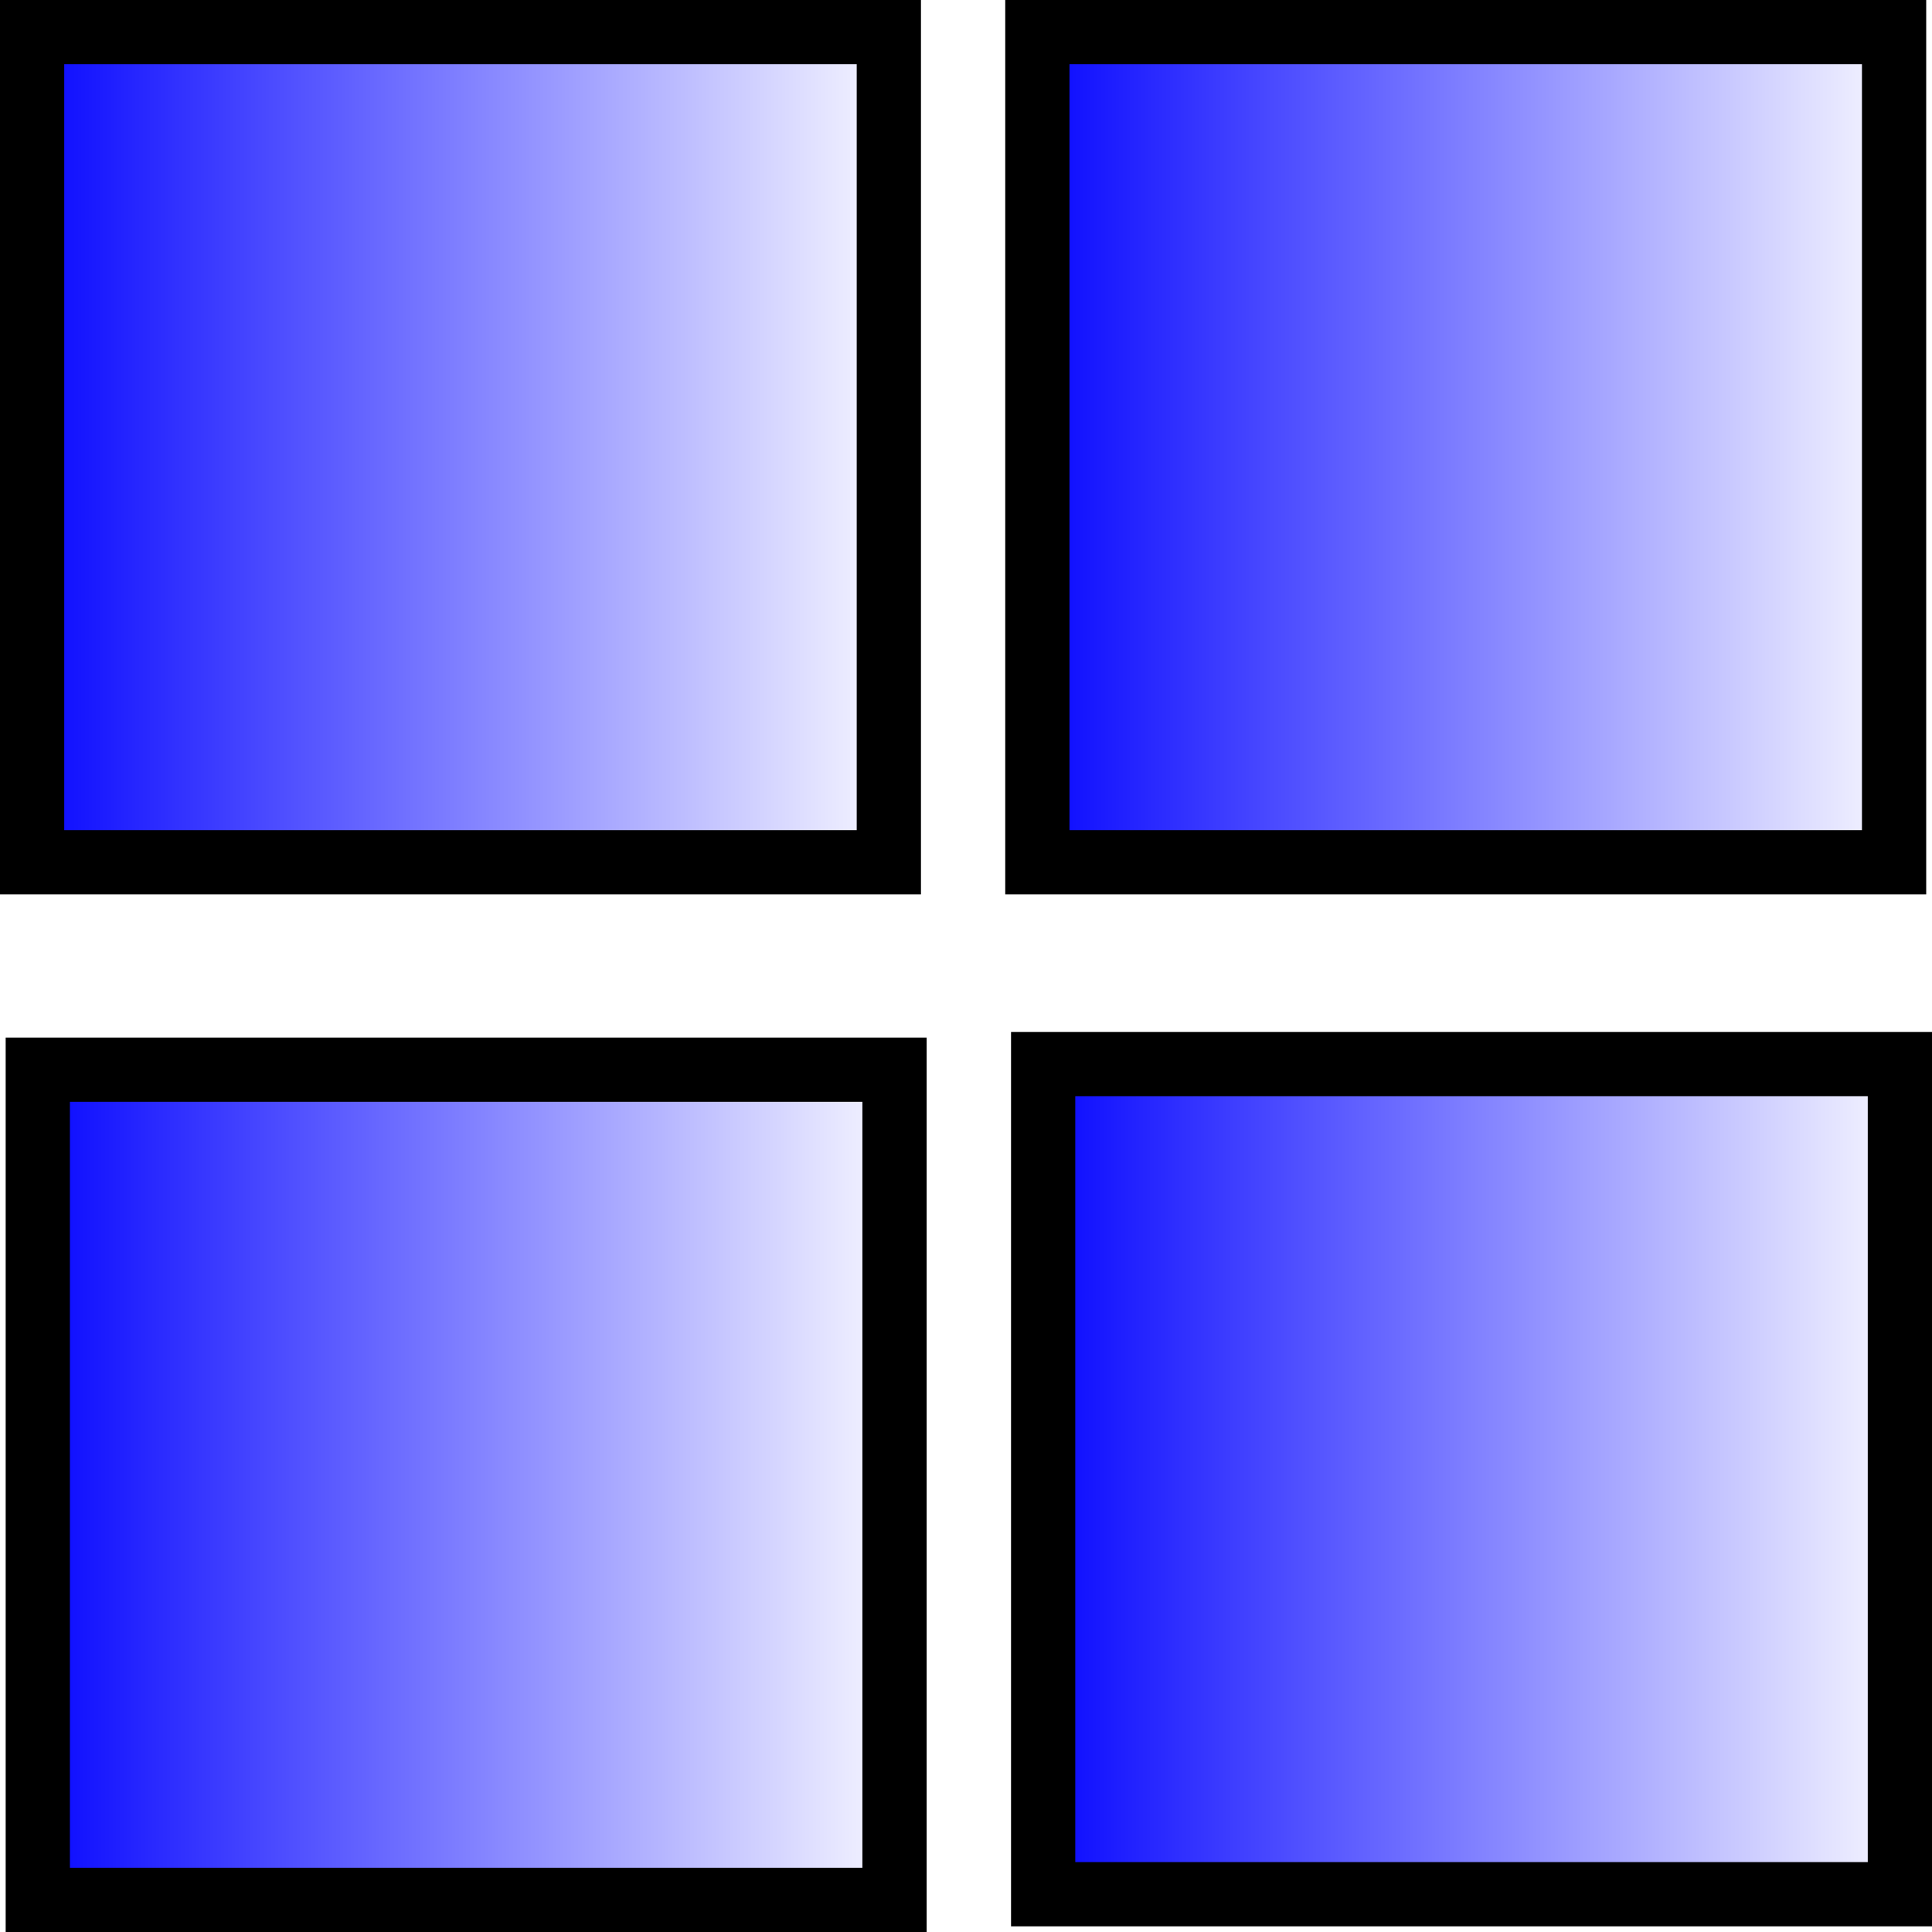
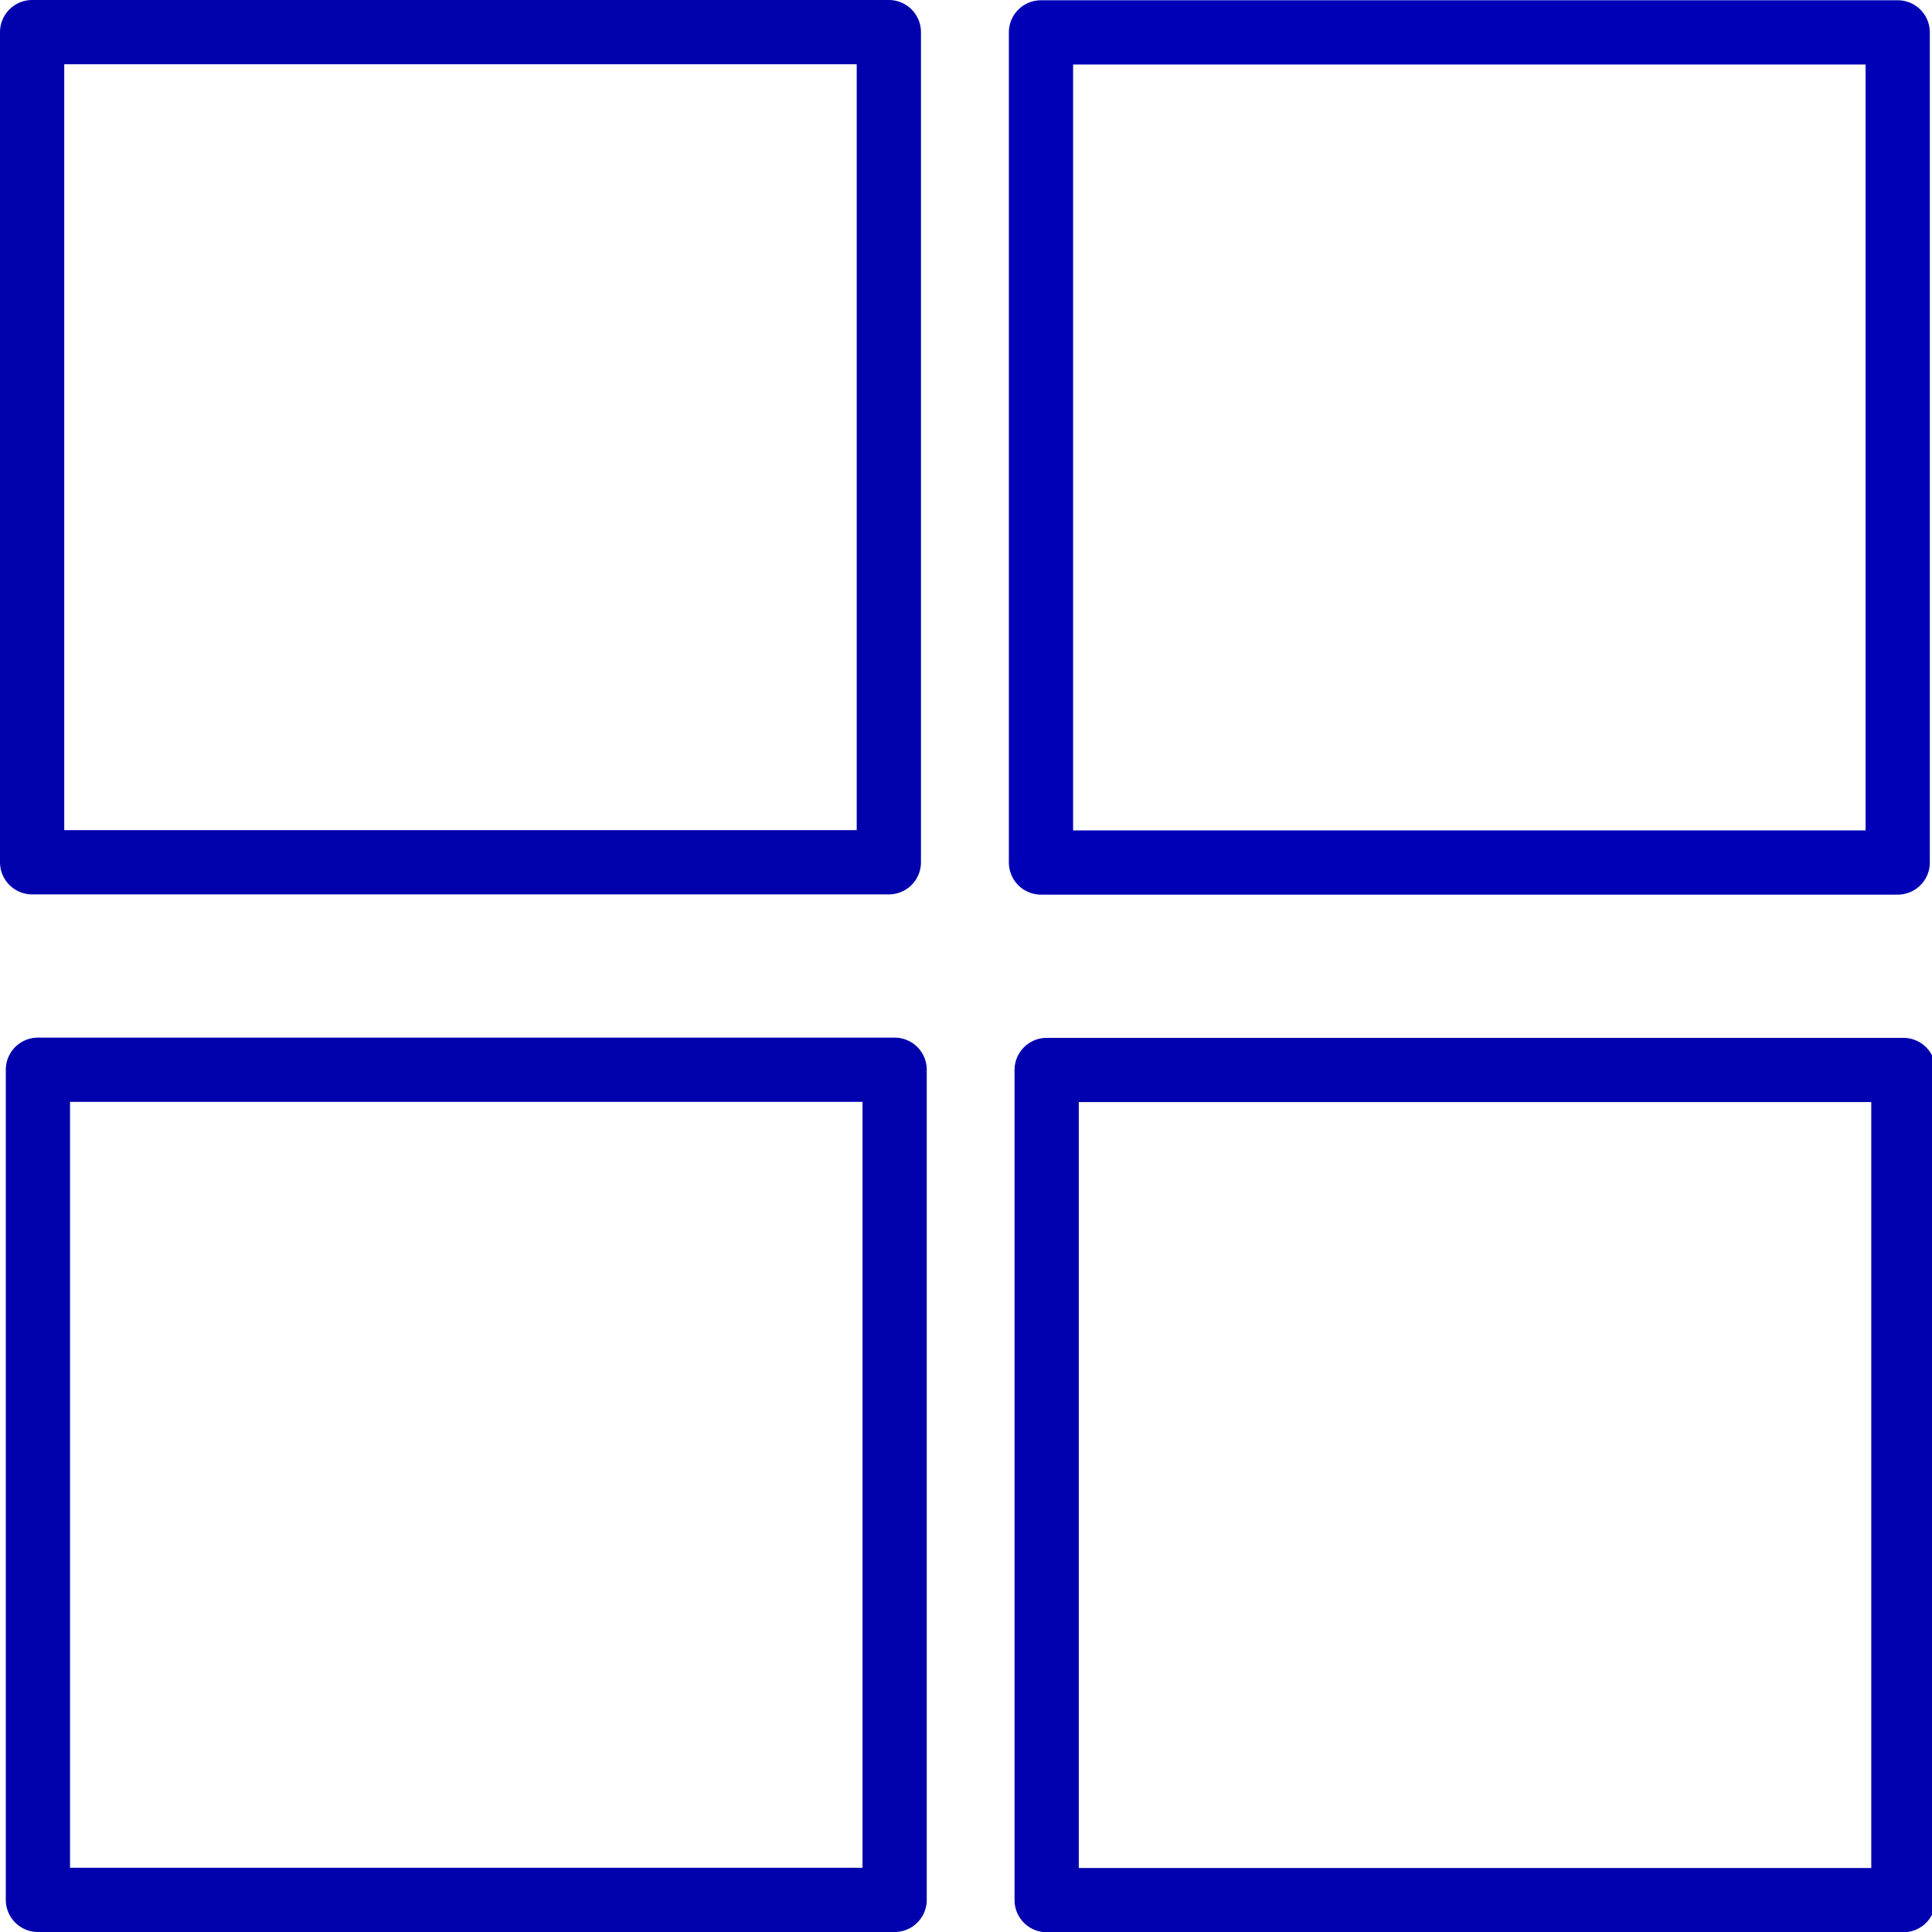
<svg xmlns="http://www.w3.org/2000/svg" xmlns:xlink="http://www.w3.org/1999/xlink" width="16" height="16" id="svg2840" version="1.1">
  <defs id="defs2842">
+     <pattern id="Strips1_1" patternTransform="translate(0,0) scale(10,10)" height="1" width="2" patternUnits="userSpaceOnUse">
+       <rect id="rect4341" height="2" width="1" y="-0.5" x="0" style="fill:black;stroke:none" />
+     </pattern>
    <linearGradient id="linearGradient3624">
-       <stop style="stop-color:#0000ff;stop-opacity:1;" offset="0" id="stop3626" />
-       <stop style="stop-color:#0000ff;stop-opacity:0;" offset="1" id="stop3628" />
+       <stop style="stop-color:#0000ff;stop-opacity:0.737;" offset="0" id="stop3626" />
+       <stop style="stop-color:#9f00ff;stop-opacity:0;" offset="1" id="stop3628" />
    </linearGradient>
    <linearGradient id="linearGradient3616">
-       <stop style="stop-color:#0000ff;stop-opacity:1;" offset="0" id="stop3618" />
+       <stop style="stop-color:#0000ff;stop-opacity:0.764;" offset="0" id="stop3618" />
      <stop style="stop-color:#0000ff;stop-opacity:0;" offset="1" id="stop3620" />
    </linearGradient>
    <linearGradient id="linearGradient3608">
-       <stop style="stop-color:#0000ff;stop-opacity:1;" offset="0" id="stop3610" />
+       <stop style="stop-color:#0000ff;stop-opacity:0.745;" offset="0" id="stop3610" />
      <stop style="stop-color:#0000ff;stop-opacity:0;" offset="1" id="stop3612" />
    </linearGradient>
    <linearGradient id="linearGradient3600">
-       <stop style="stop-color:#0000ff;stop-opacity:1;" offset="0" id="stop3602" />
+       <stop style="stop-color:#0000ff;stop-opacity:0.691;" offset="0" id="stop3602" />
      <stop style="stop-color:#0000ff;stop-opacity:0;" offset="1" id="stop3604" />
    </linearGradient>
-     <linearGradient xlink:href="#linearGradient3600" id="linearGradient3606" x1="0.929" y1="8.156" x2="15.324" y2="8.156" gradientUnits="userSpaceOnUse" gradientTransform="matrix(0.5296825,0,0,0.5345868,-0.4907732,15.34326)" />
-     <linearGradient xlink:href="#linearGradient3608" id="linearGradient3614" x1="16.646" y1="8.156" x2="31.042" y2="8.156" gradientUnits="userSpaceOnUse" gradientTransform="matrix(0.5296825,0,0,0.5345868,-0.4907732,15.34326)" />
-     <linearGradient xlink:href="#linearGradient3616" id="linearGradient3622" x1="16.736" y1="24.141" x2="31.131" y2="24.141" gradientUnits="userSpaceOnUse" gradientTransform="matrix(0.5296825,0,0,0.5345868,-0.4907732,15.34326)" />
-     <linearGradient xlink:href="#linearGradient3624" id="linearGradient3630" x1="1.018" y1="24.231" x2="15.414" y2="24.231" gradientUnits="userSpaceOnUse" gradientTransform="matrix(0.5296825,0,0,0.5345868,-0.4907732,15.34326)" />
+     <pattern patternTransform="matrix(10,0,0,10,-8.354397,-0.00184365)" id="pattern5110" xlink:href="#Strips1_1-7" />
+     <pattern patternTransform="matrix(10,0,0,10,-8.354397,-0.00184365)" id="pattern5108" xlink:href="#Strips1_1-7" />
+     <pattern id="Strips1_1-7" patternTransform="translate(0,0) scale(10,10)" height="1" width="2" patternUnits="userSpaceOnUse">
+       <rect id="rect4341-6" height="2" width="1" y="-0.5" x="0" style="fill:black;stroke:none" />
+     </pattern>
  </defs>
  <g id="layer1" transform="translate(0,-16)">
-     <rect style="fill:url(#linearGradient3606);fill-opacity:1;fill-rule:evenodd;stroke:#000000;stroke-width:0.532px;stroke-linecap:butt;stroke-linejoin:miter;stroke-opacity:1" id="rect3004" width="7.095" height="6.875" x="0.266" y="16.266" />
-     <rect style="fill:url(#linearGradient3622);fill-opacity:1;fill-rule:evenodd;stroke:#000000;stroke-width:0.532px;stroke-linecap:butt;stroke-linejoin:miter;stroke-opacity:1" id="rect3004-4" width="7.095" height="6.875" x="8.639" y="24.812" />
-     <rect style="fill:url(#linearGradient3614);fill-opacity:1;fill-rule:evenodd;stroke:#000000;stroke-width:0.532px;stroke-linecap:butt;stroke-linejoin:miter;stroke-opacity:1" id="rect3004-1" width="7.095" height="6.875" x="8.591" y="16.266" />
-     <rect style="fill:url(#linearGradient3630);fill-opacity:1;fill-rule:evenodd;stroke:#000000;stroke-width:0.532px;stroke-linecap:butt;stroke-linejoin:miter;stroke-opacity:1" id="rect3004-13" width="7.095" height="6.875" x="0.313" y="24.859" />
+     <rect style="fill:url(#Strips1_1);fill-opacity:1.0;fill-rule:evenodd;stroke:#0000ad;stroke-width:0.532;stroke-linecap:butt;stroke-linejoin:round;stroke-opacity:1;stroke-miterlimit:4;stroke-dasharray:none" id="rect3004" width="7.095" height="6.875" x="-7.361" y="-23.141" transform="scale(-1,-1)" />
+     <rect style="fill:url(#Strips1_1);fill-opacity:1.0;fill-rule:evenodd;stroke:#0000ac;stroke-width:0.532px;stroke-linecap:butt;stroke-linejoin:round;stroke-opacity:1" id="rect3004-13" width="7.095" height="6.875" x="-7.409" y="-31.734" transform="scale(-1,-1)" />
+     <rect style="fill:url(#pattern5108);fill-opacity:1;fill-rule:evenodd;stroke:#0000b7;stroke-width:0.532px;stroke-linecap:butt;stroke-linejoin:round;stroke-opacity:1" id="rect3004-8" width="7.095" height="6.875" x="-15.716" y="-23.143" transform="scale(-1,-1)" />
+     <rect style="fill:url(#pattern5110);fill-opacity:1;fill-rule:evenodd;stroke:#0000af;stroke-width:0.532px;stroke-linecap:butt;stroke-linejoin:round;stroke-opacity:1" id="rect3004-13-1" width="7.095" height="6.875" x="-15.763" y="-31.736" transform="scale(-1,-1)" />
  </g>
</svg>
